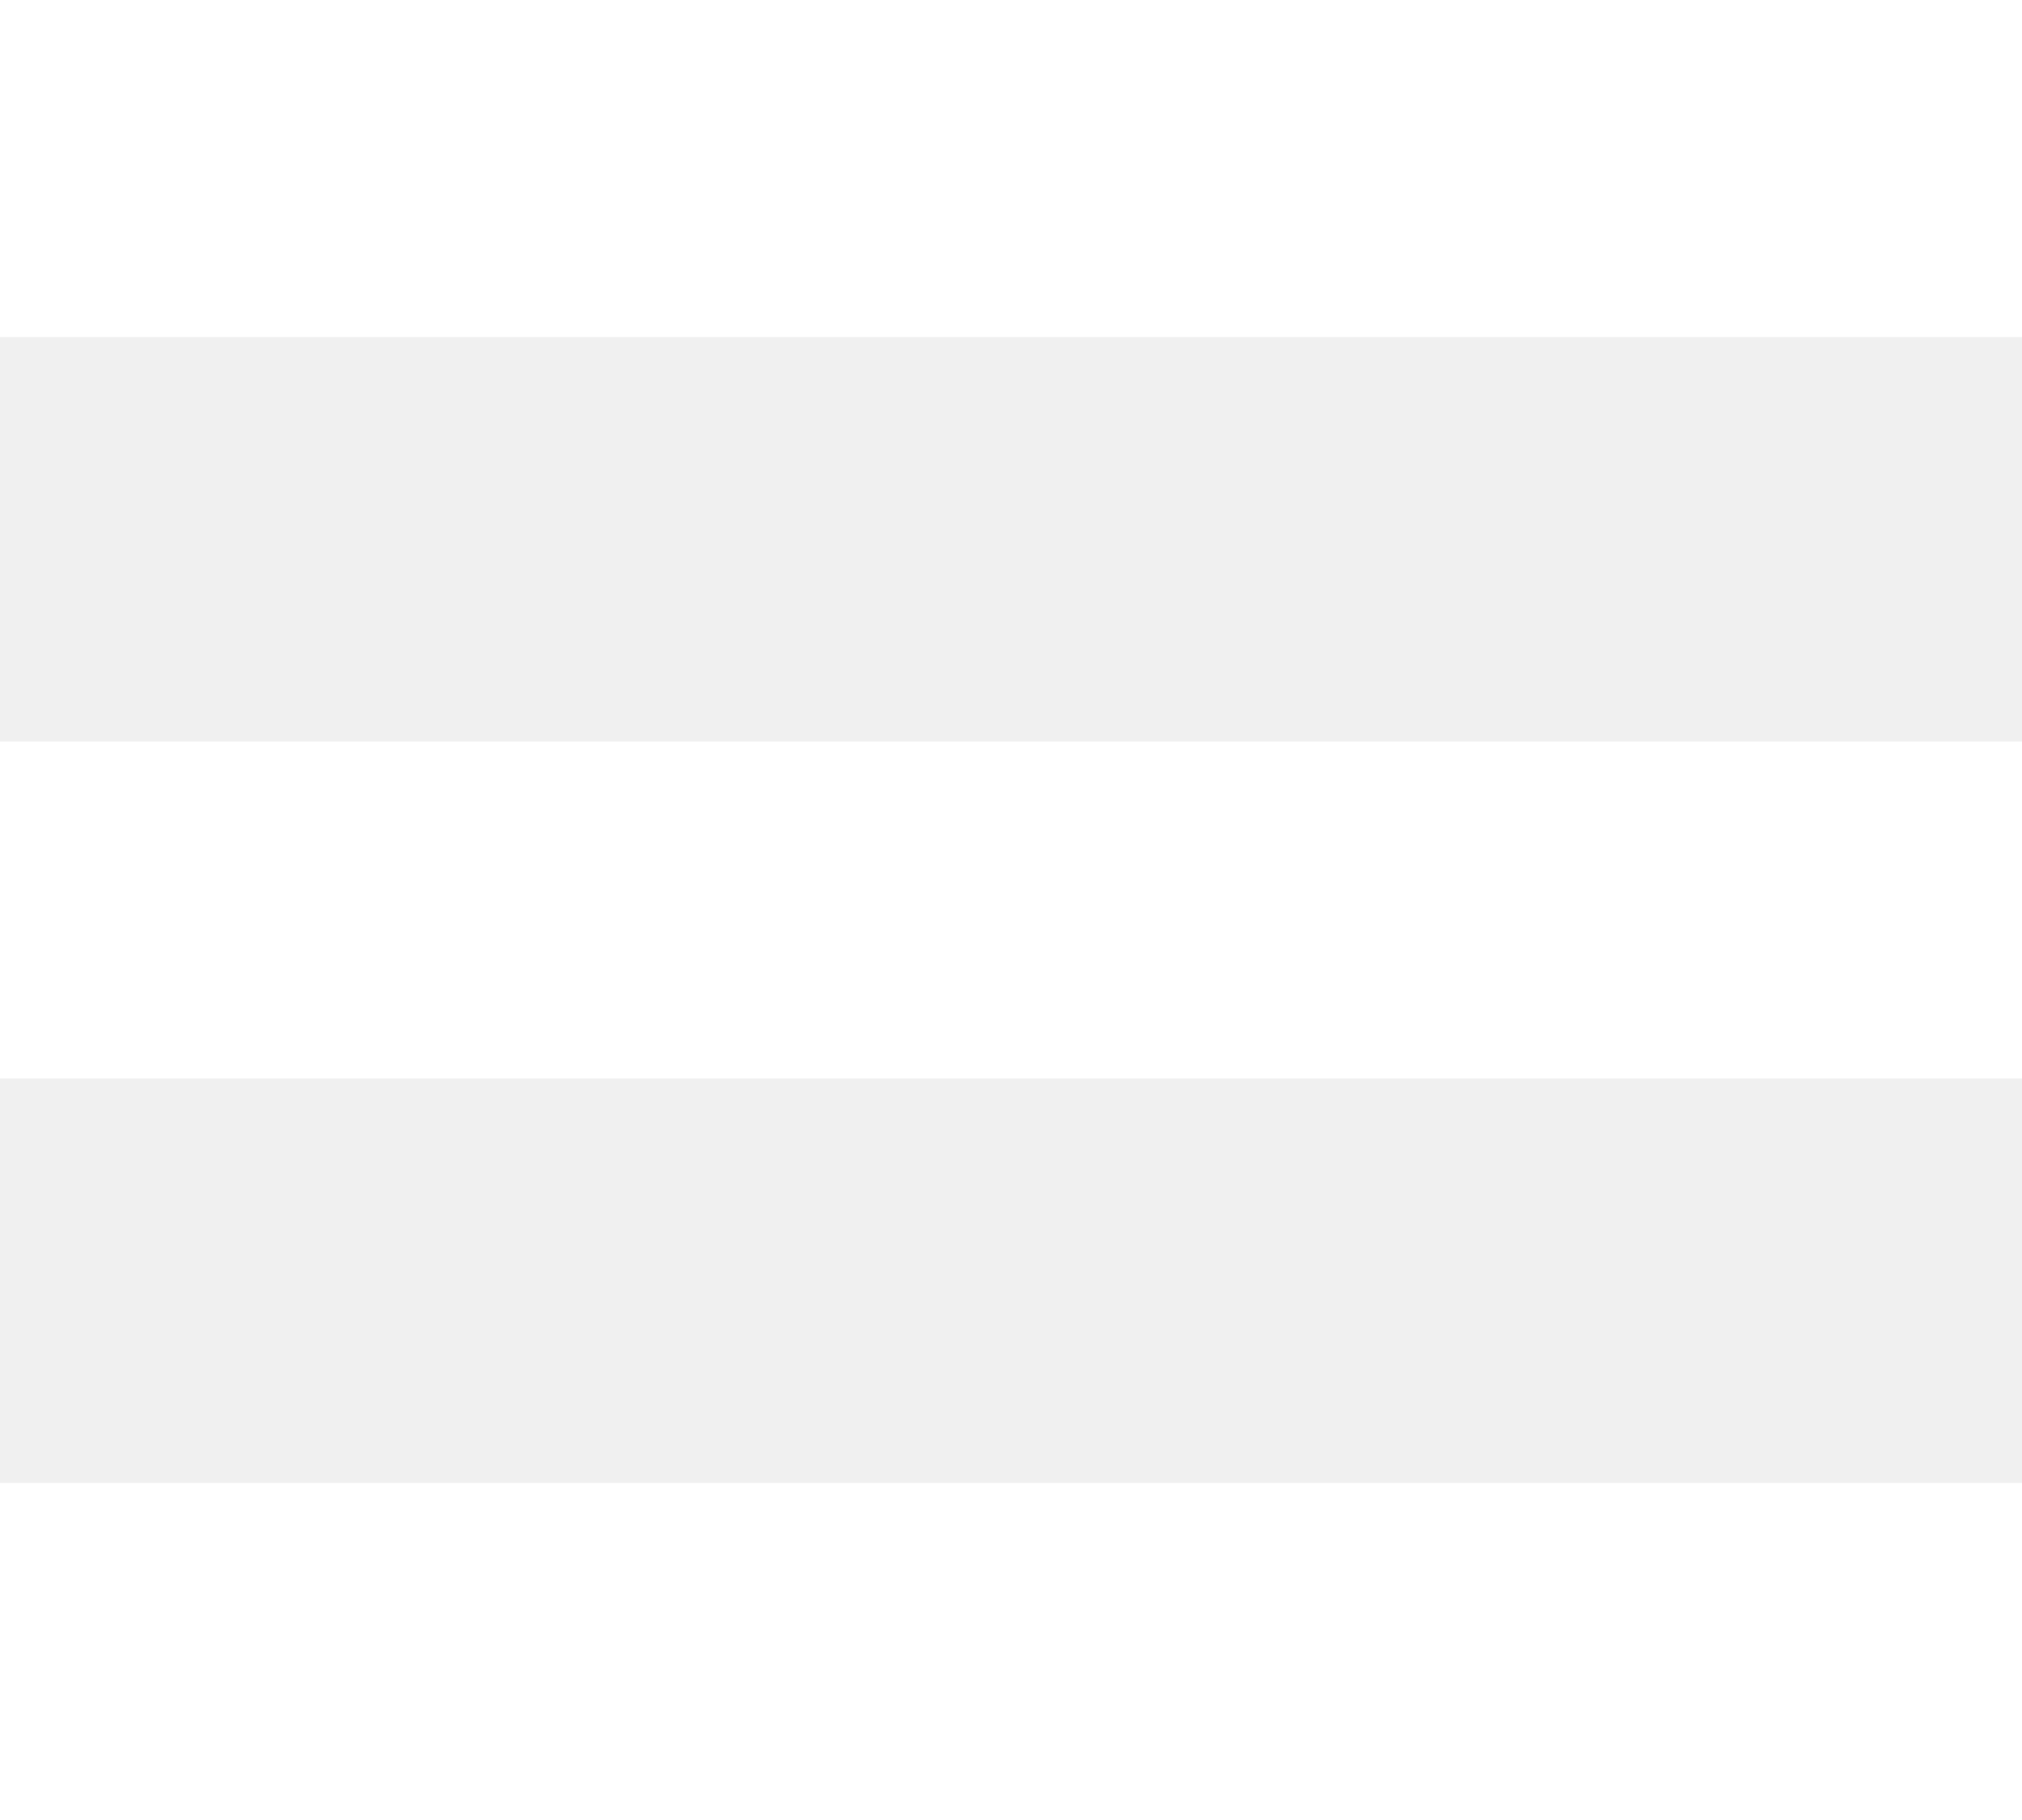
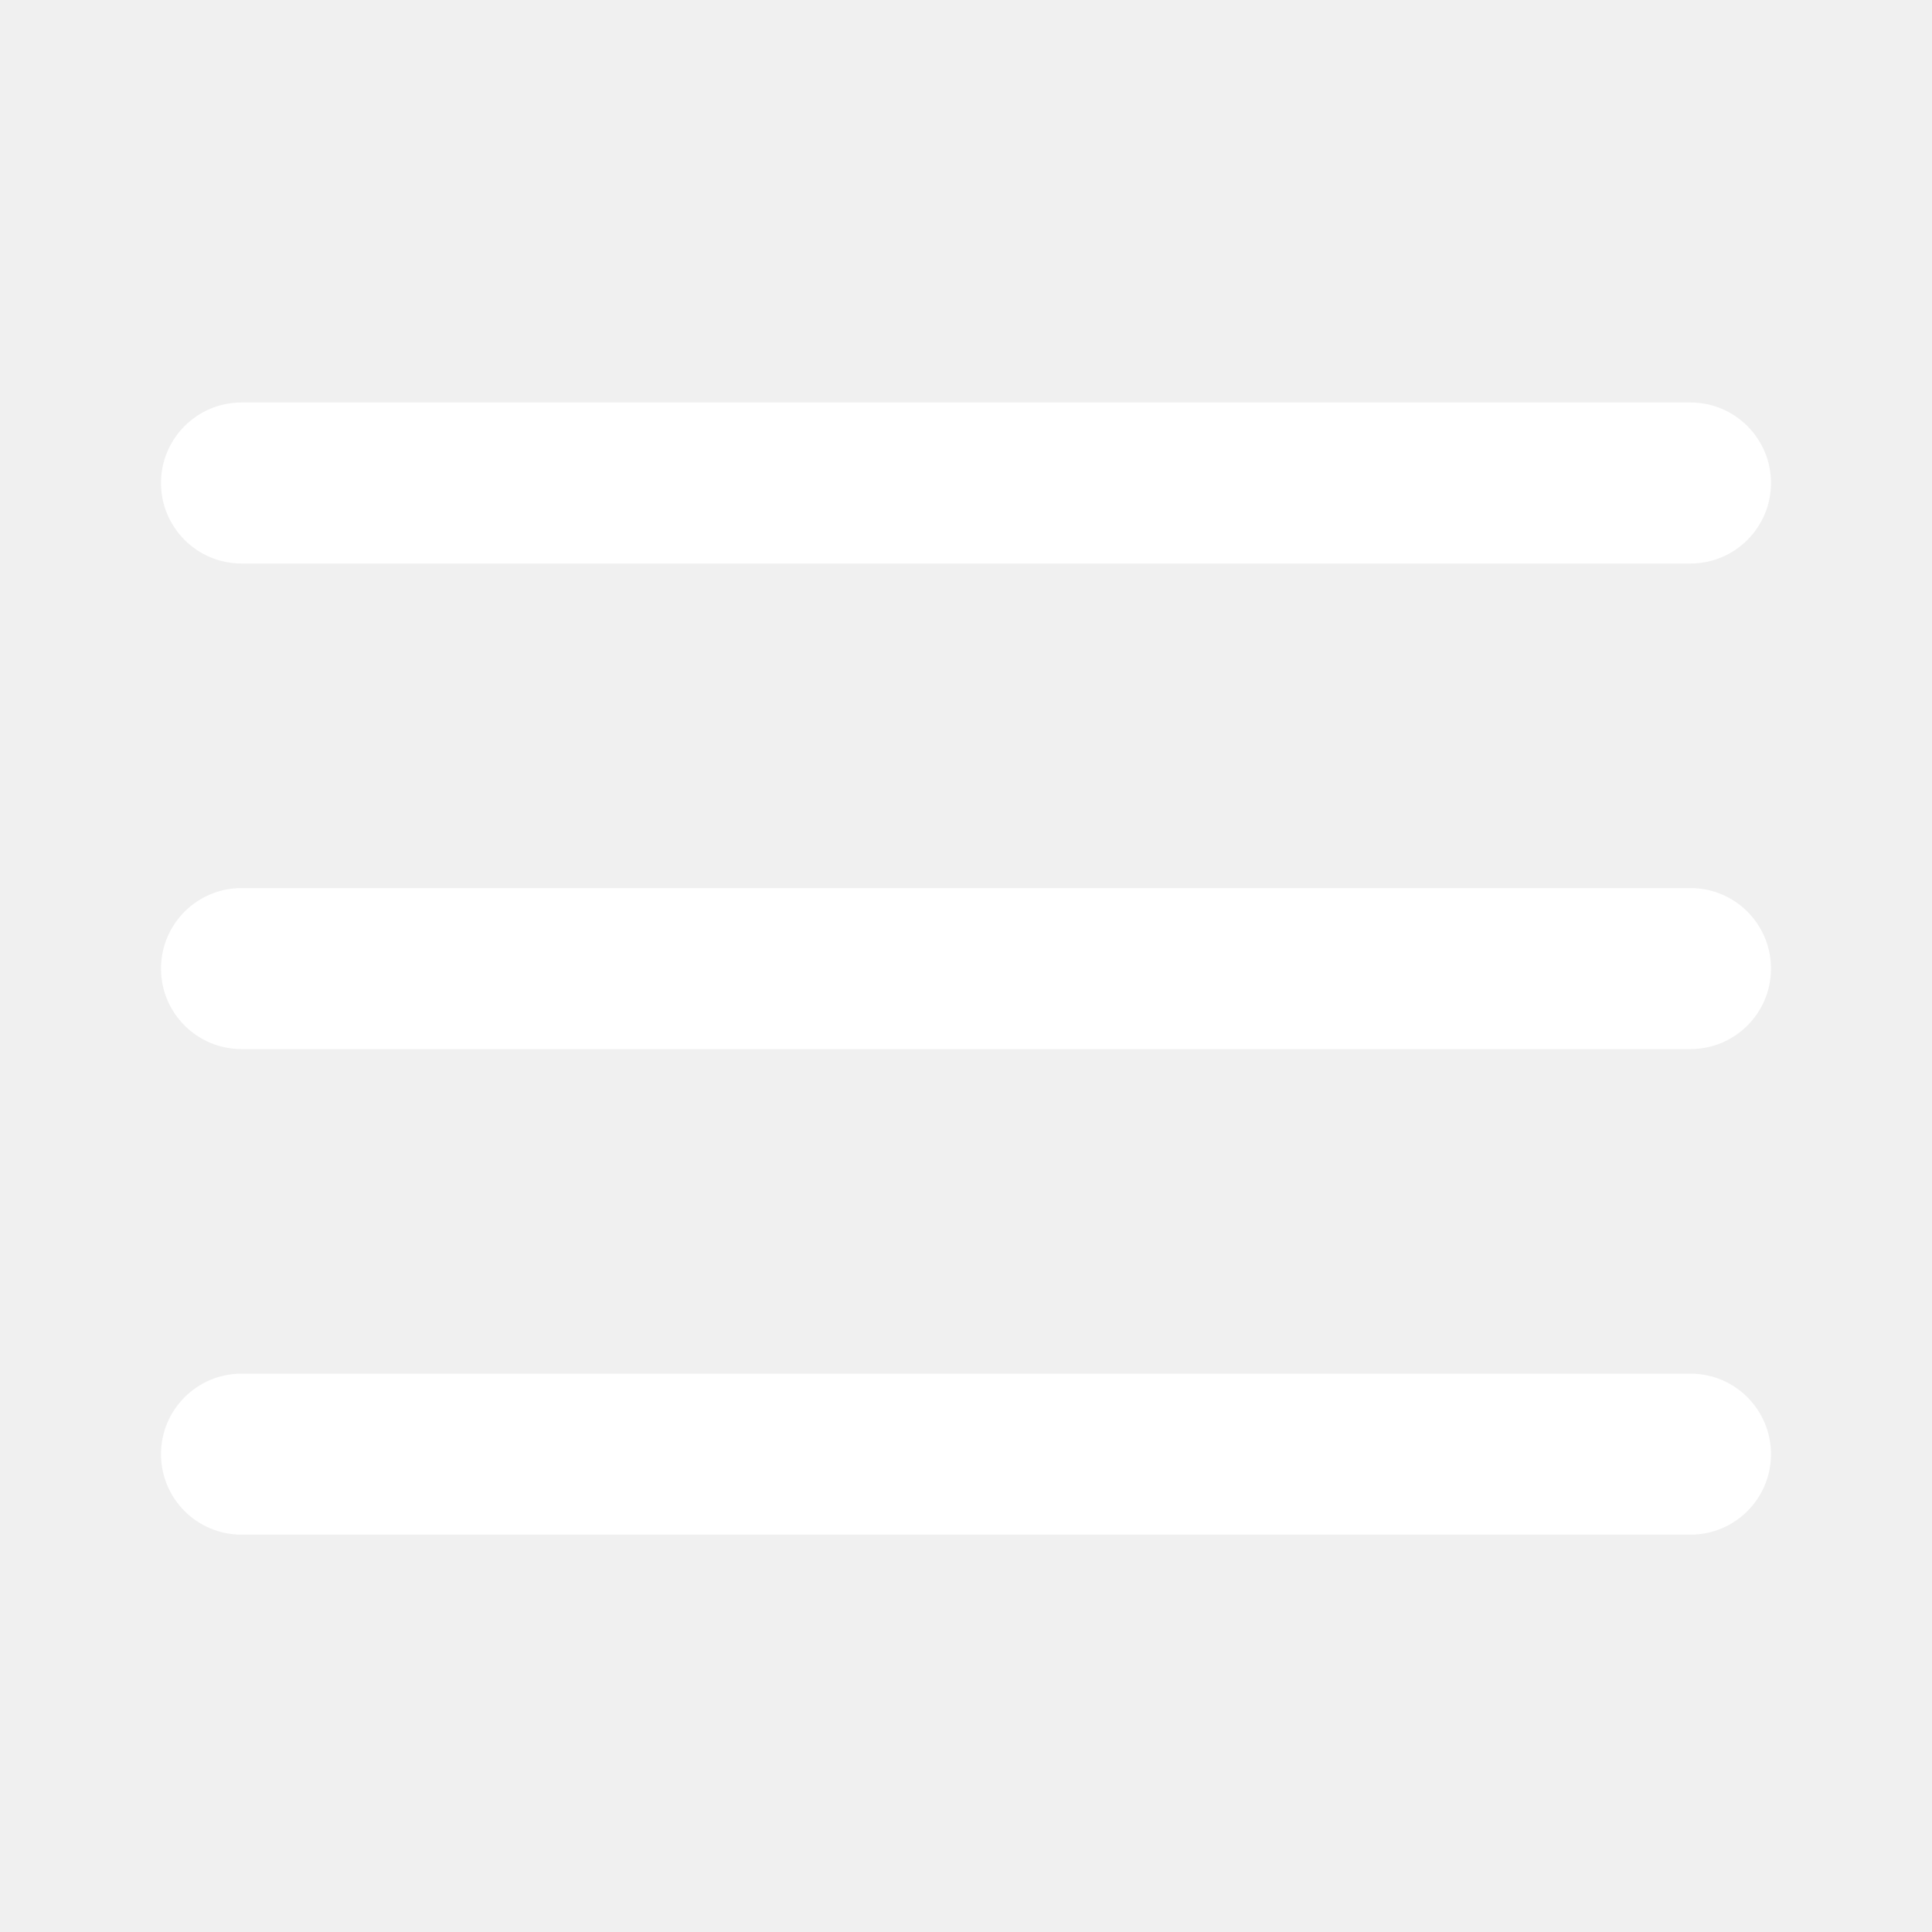
- <svg xmlns="http://www.w3.org/2000/svg" width="60px" height="54px" viewBox="0 0 60 54" version="1.1">
-   <g id="Page-1" stroke="none" stroke-width="1" fill="none" fill-rule="evenodd">
-     <g id="large-copy" transform="translate(-721, -293)" fill="#FFFFFF">
-       <g id="Group" transform="translate(721, 293)">
-         <rect id="Rectangle" x="0" y="0" width="60" height="10" />
-         <rect id="Rectangle-Copy" x="0" y="22" width="60" height="10" />
-         <rect id="Rectangle-Copy-2" x="0" y="44" width="60" height="10" />
-       </g>
-     </g>
-   </g>
+ <svg xmlns="http://www.w3.org/2000/svg" width="24" height="24" viewBox="0 0 24 24" fill="none">
+   <path d="M2 6C2 5.448 2.448 5 3 5H21C21.552 5 22 5.448 22 6C22 6.552 21.552 7 21 7H3C2.448 7 2 6.552 2 6Z" fill="white" />
+   <path d="M2 12.032C2 11.48 2.448 11.032 3 11.032H21C21.552 11.032 22 11.48 22 12.032C22 12.585 21.552 13.032 21 13.032H3C2.448 13.032 2 12.585 2 12.032Z" fill="white" />
+   <path d="M3 17.064C2.448 17.064 2 17.512 2 18.064C2 18.617 2.448 19.064 3 19.064H21C21.552 19.064 22 18.617 22 18.064C22 17.512 21.552 17.064 21 17.064H3Z" fill="white" />
</svg>
